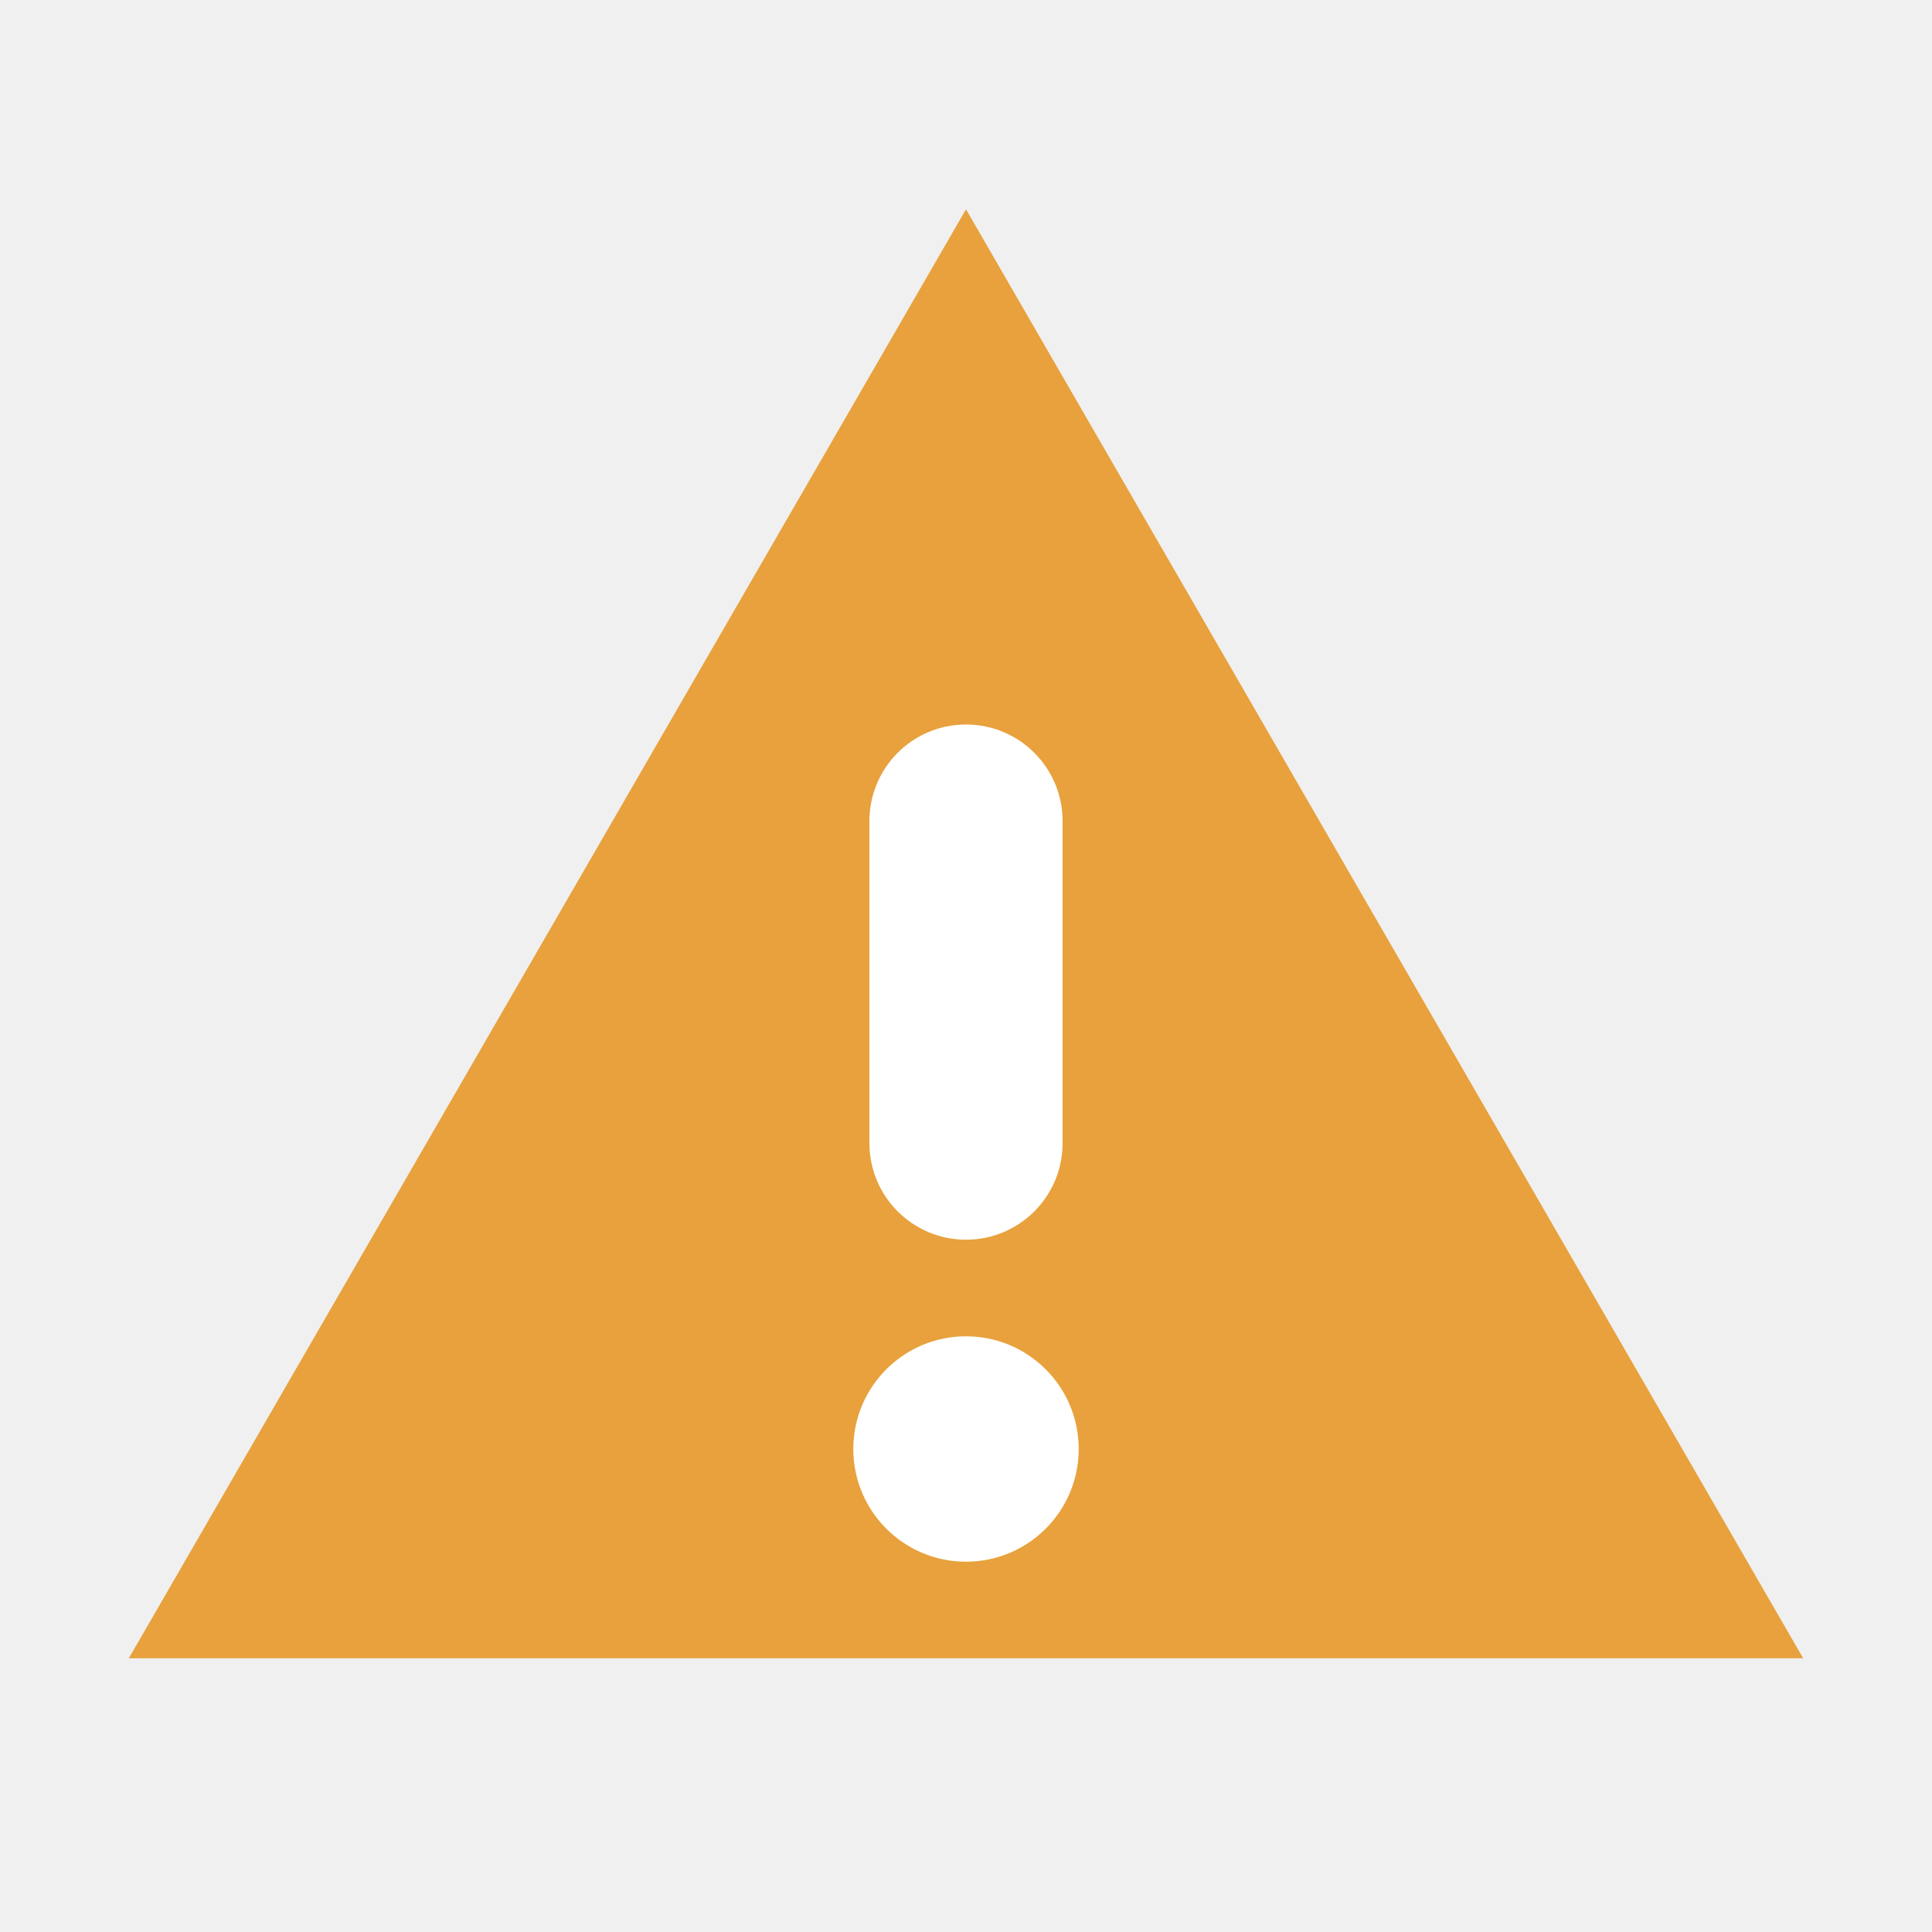
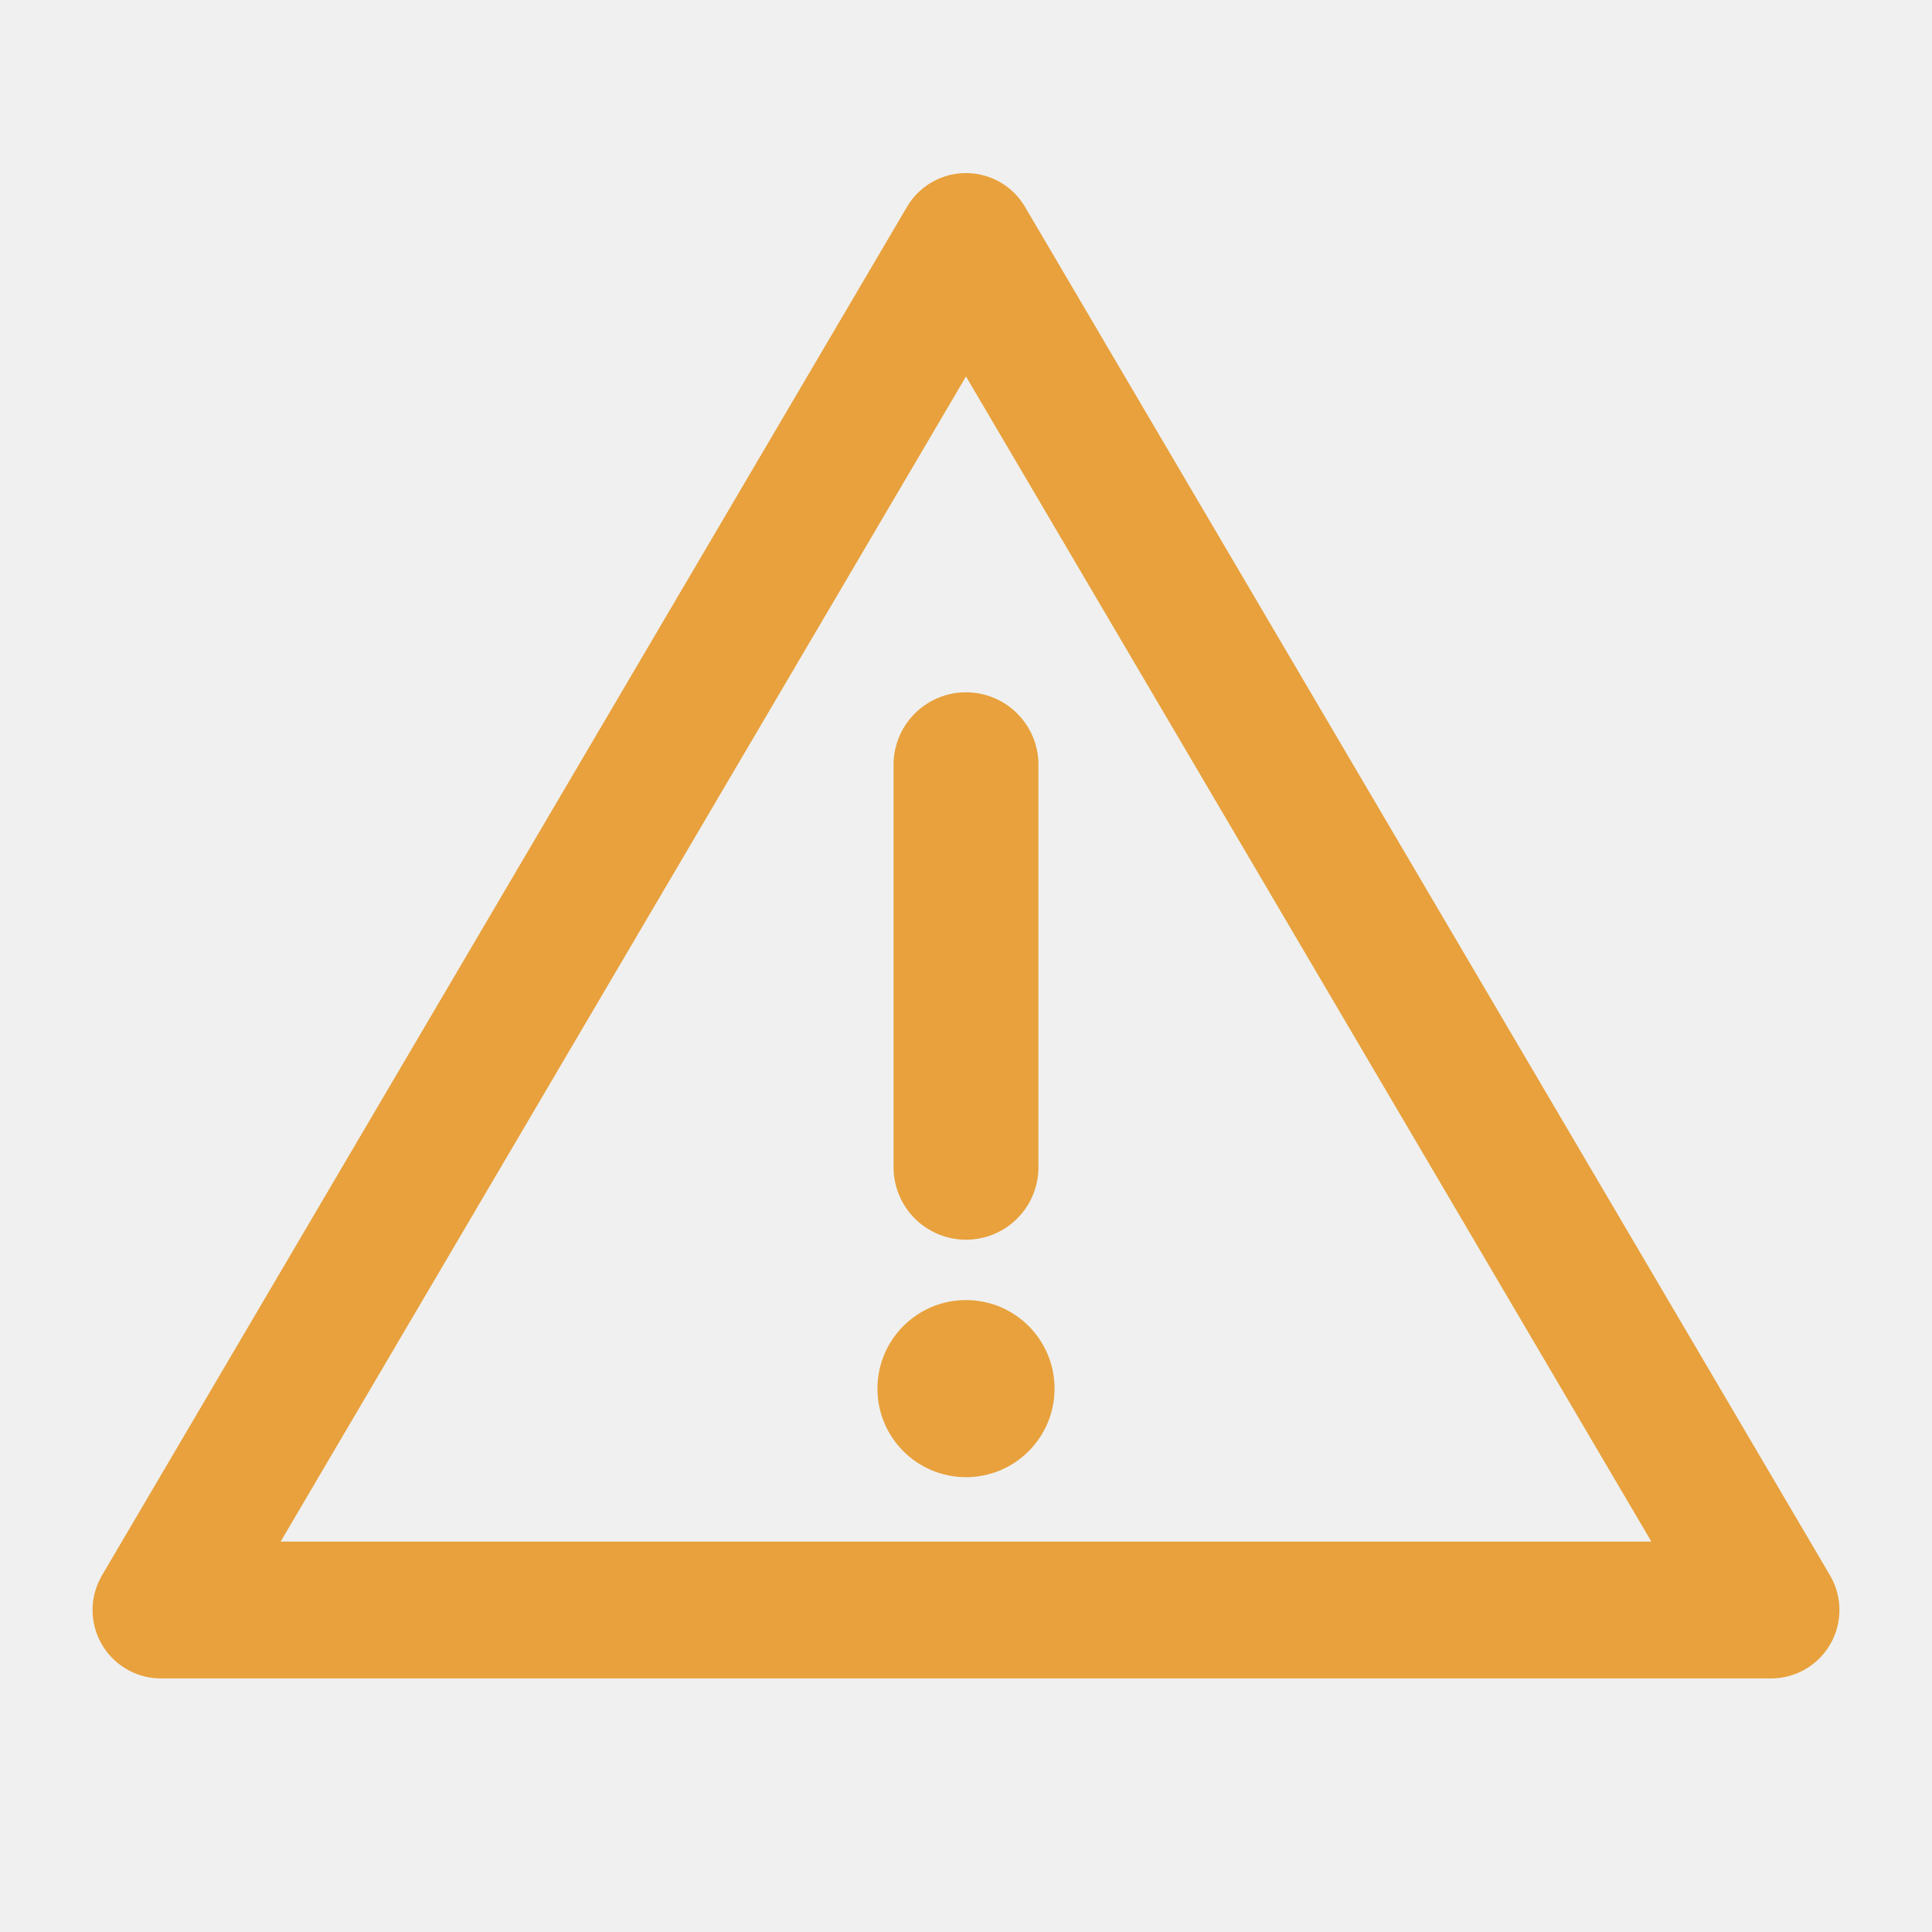
- <svg xmlns="http://www.w3.org/2000/svg" viewBox="0 0 24 24" width="24" height="24">
-   <path fill="#e8a13c" d="M12 2.6l10.4 18H1.6z" />
-   <rect x="10.8" y="9" width="2.4" height="6.4" rx="1.2" fill="#ffffff" />
-   <circle cx="12" cy="18" r="1.4" fill="#ffffff" />
+ <svg xmlns="http://www.w3.org/2000/svg" width="48" height="48" viewBox="0 0 48 48">
+   <path d="M24 6 L44 40 L4 40 Z" fill="none" stroke="#e8a13c" stroke-width="3.4" stroke-linejoin="round" />
+   <line x1="24" y1="19" x2="24" y2="29" stroke="#e8a13c" stroke-width="3.6" stroke-linecap="round" />
+   <circle cx="24" cy="34.5" r="2.2" fill="#e8a13c" />
</svg>
